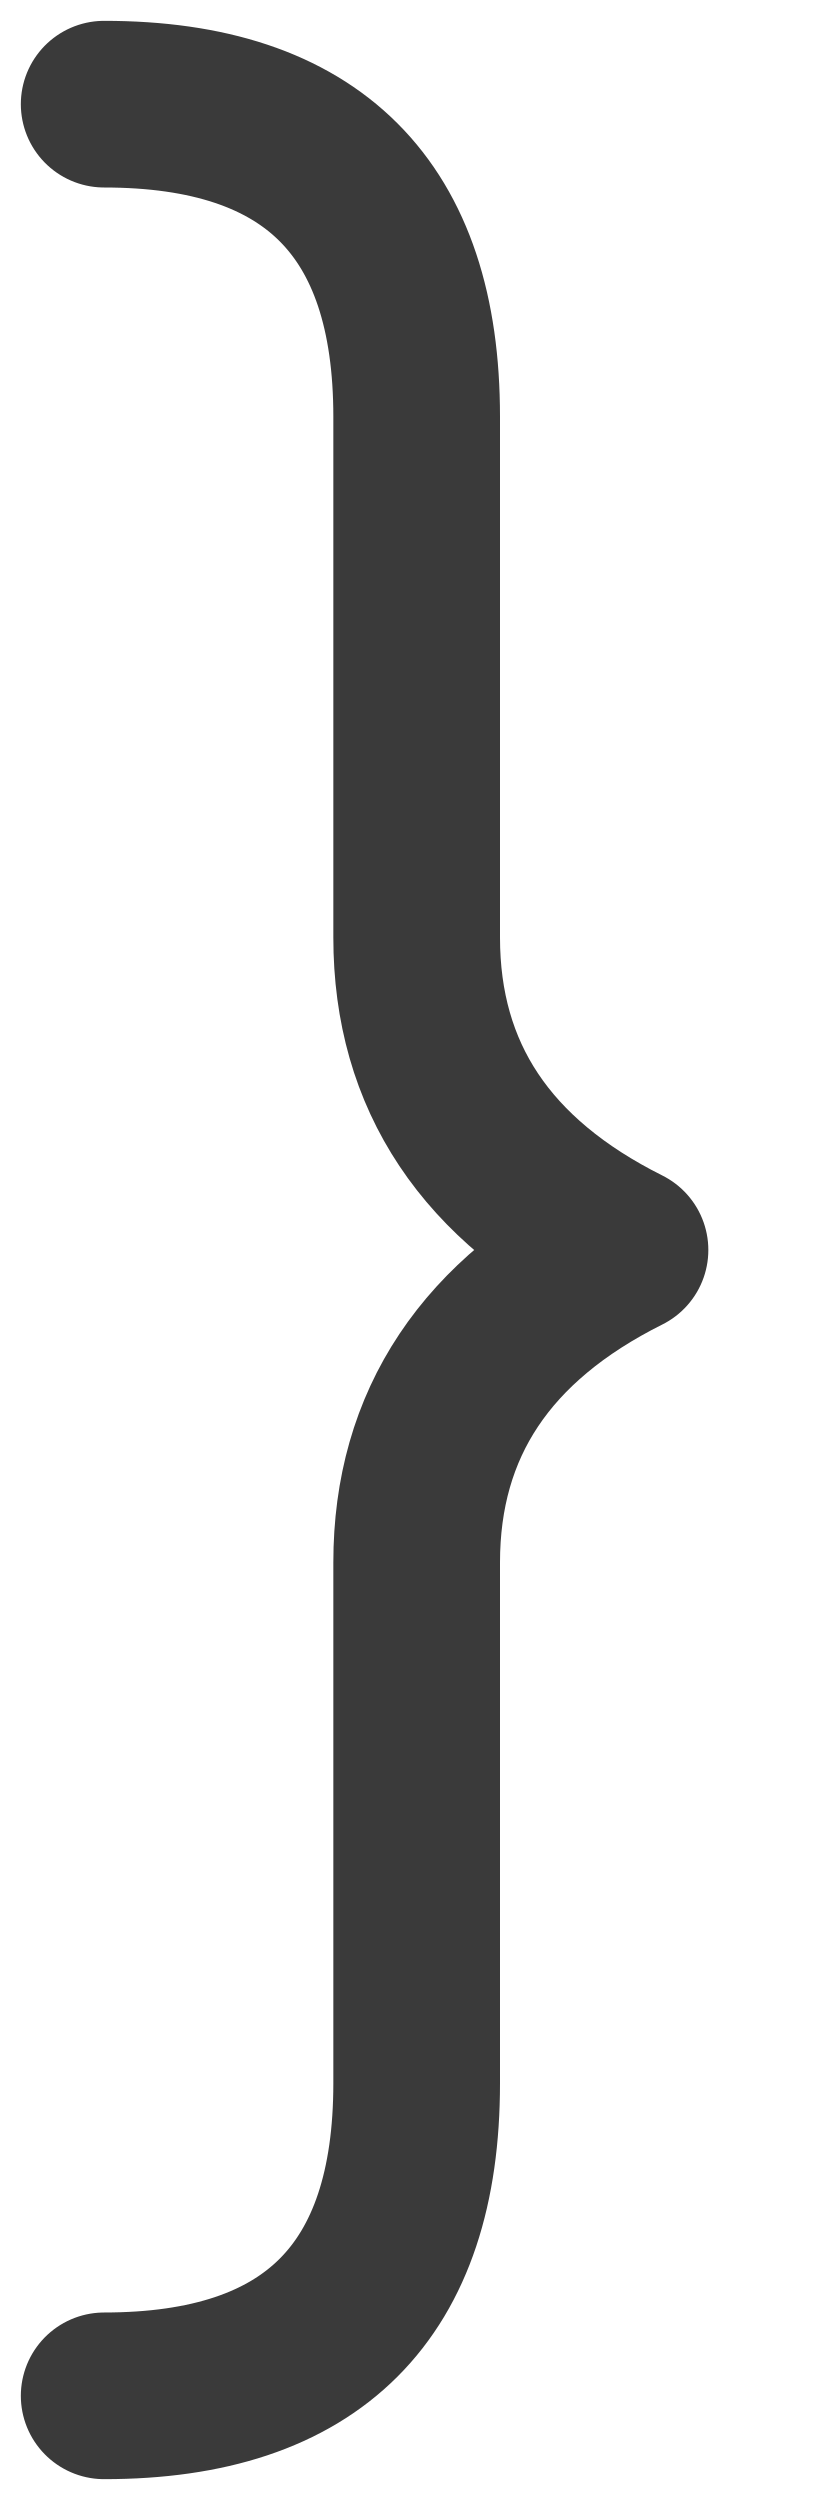
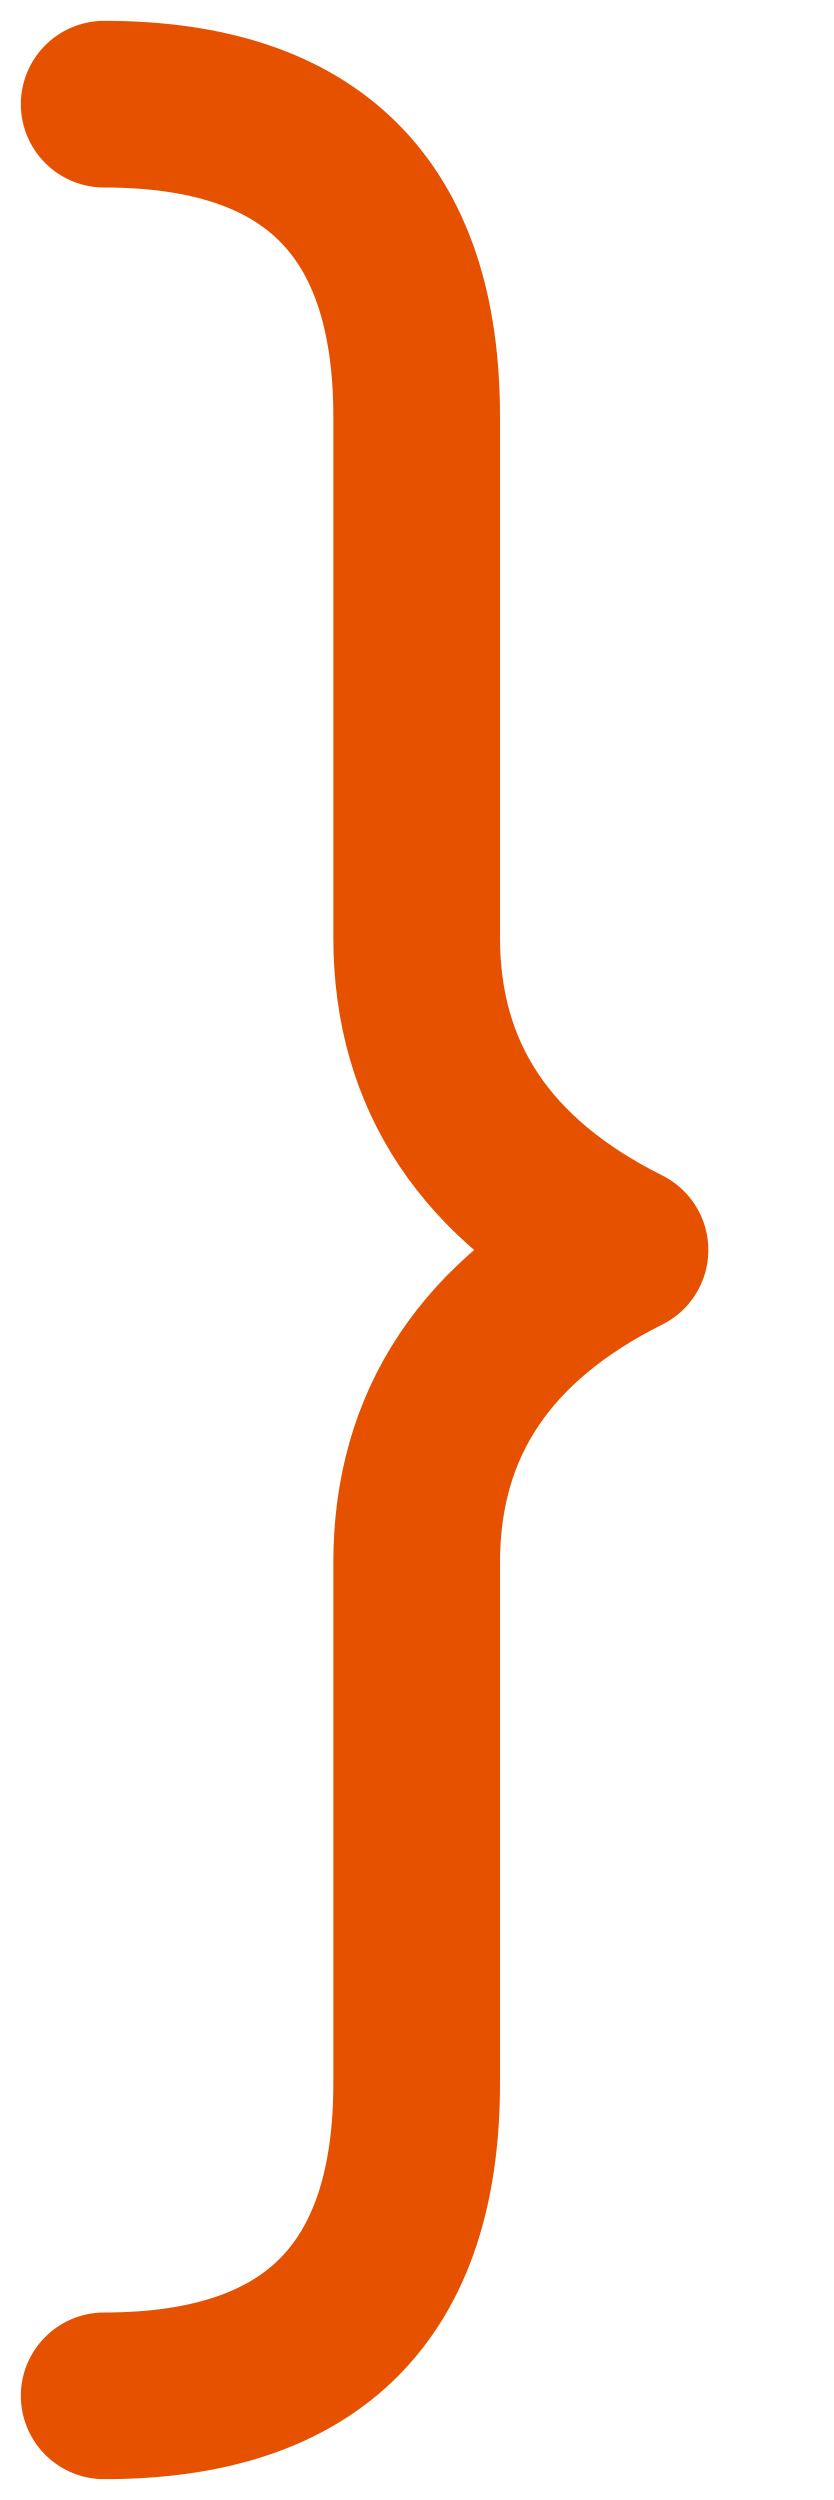
<svg xmlns="http://www.w3.org/2000/svg" width="40" height="120" viewBox="0 0 40 120">
-   <path d="M5 5            Q20 5, 20 20            L20 45            Q20 55, 30 60            Q20 65, 20 75            L20 100            Q20 115, 5 115" fill="none" stroke="#3a3a3a" stroke-width="8" stroke-linecap="round" stroke-linejoin="round" />
+   <path d="M5 5            Q20 5, 20 20            L20 45            Q20 55, 30 60            Q20 65, 20 75            L20 100            Q20 115, 5 115" fill="none" stroke="#e65100" stroke-width="8" stroke-linecap="round" stroke-linejoin="round" />
</svg>
